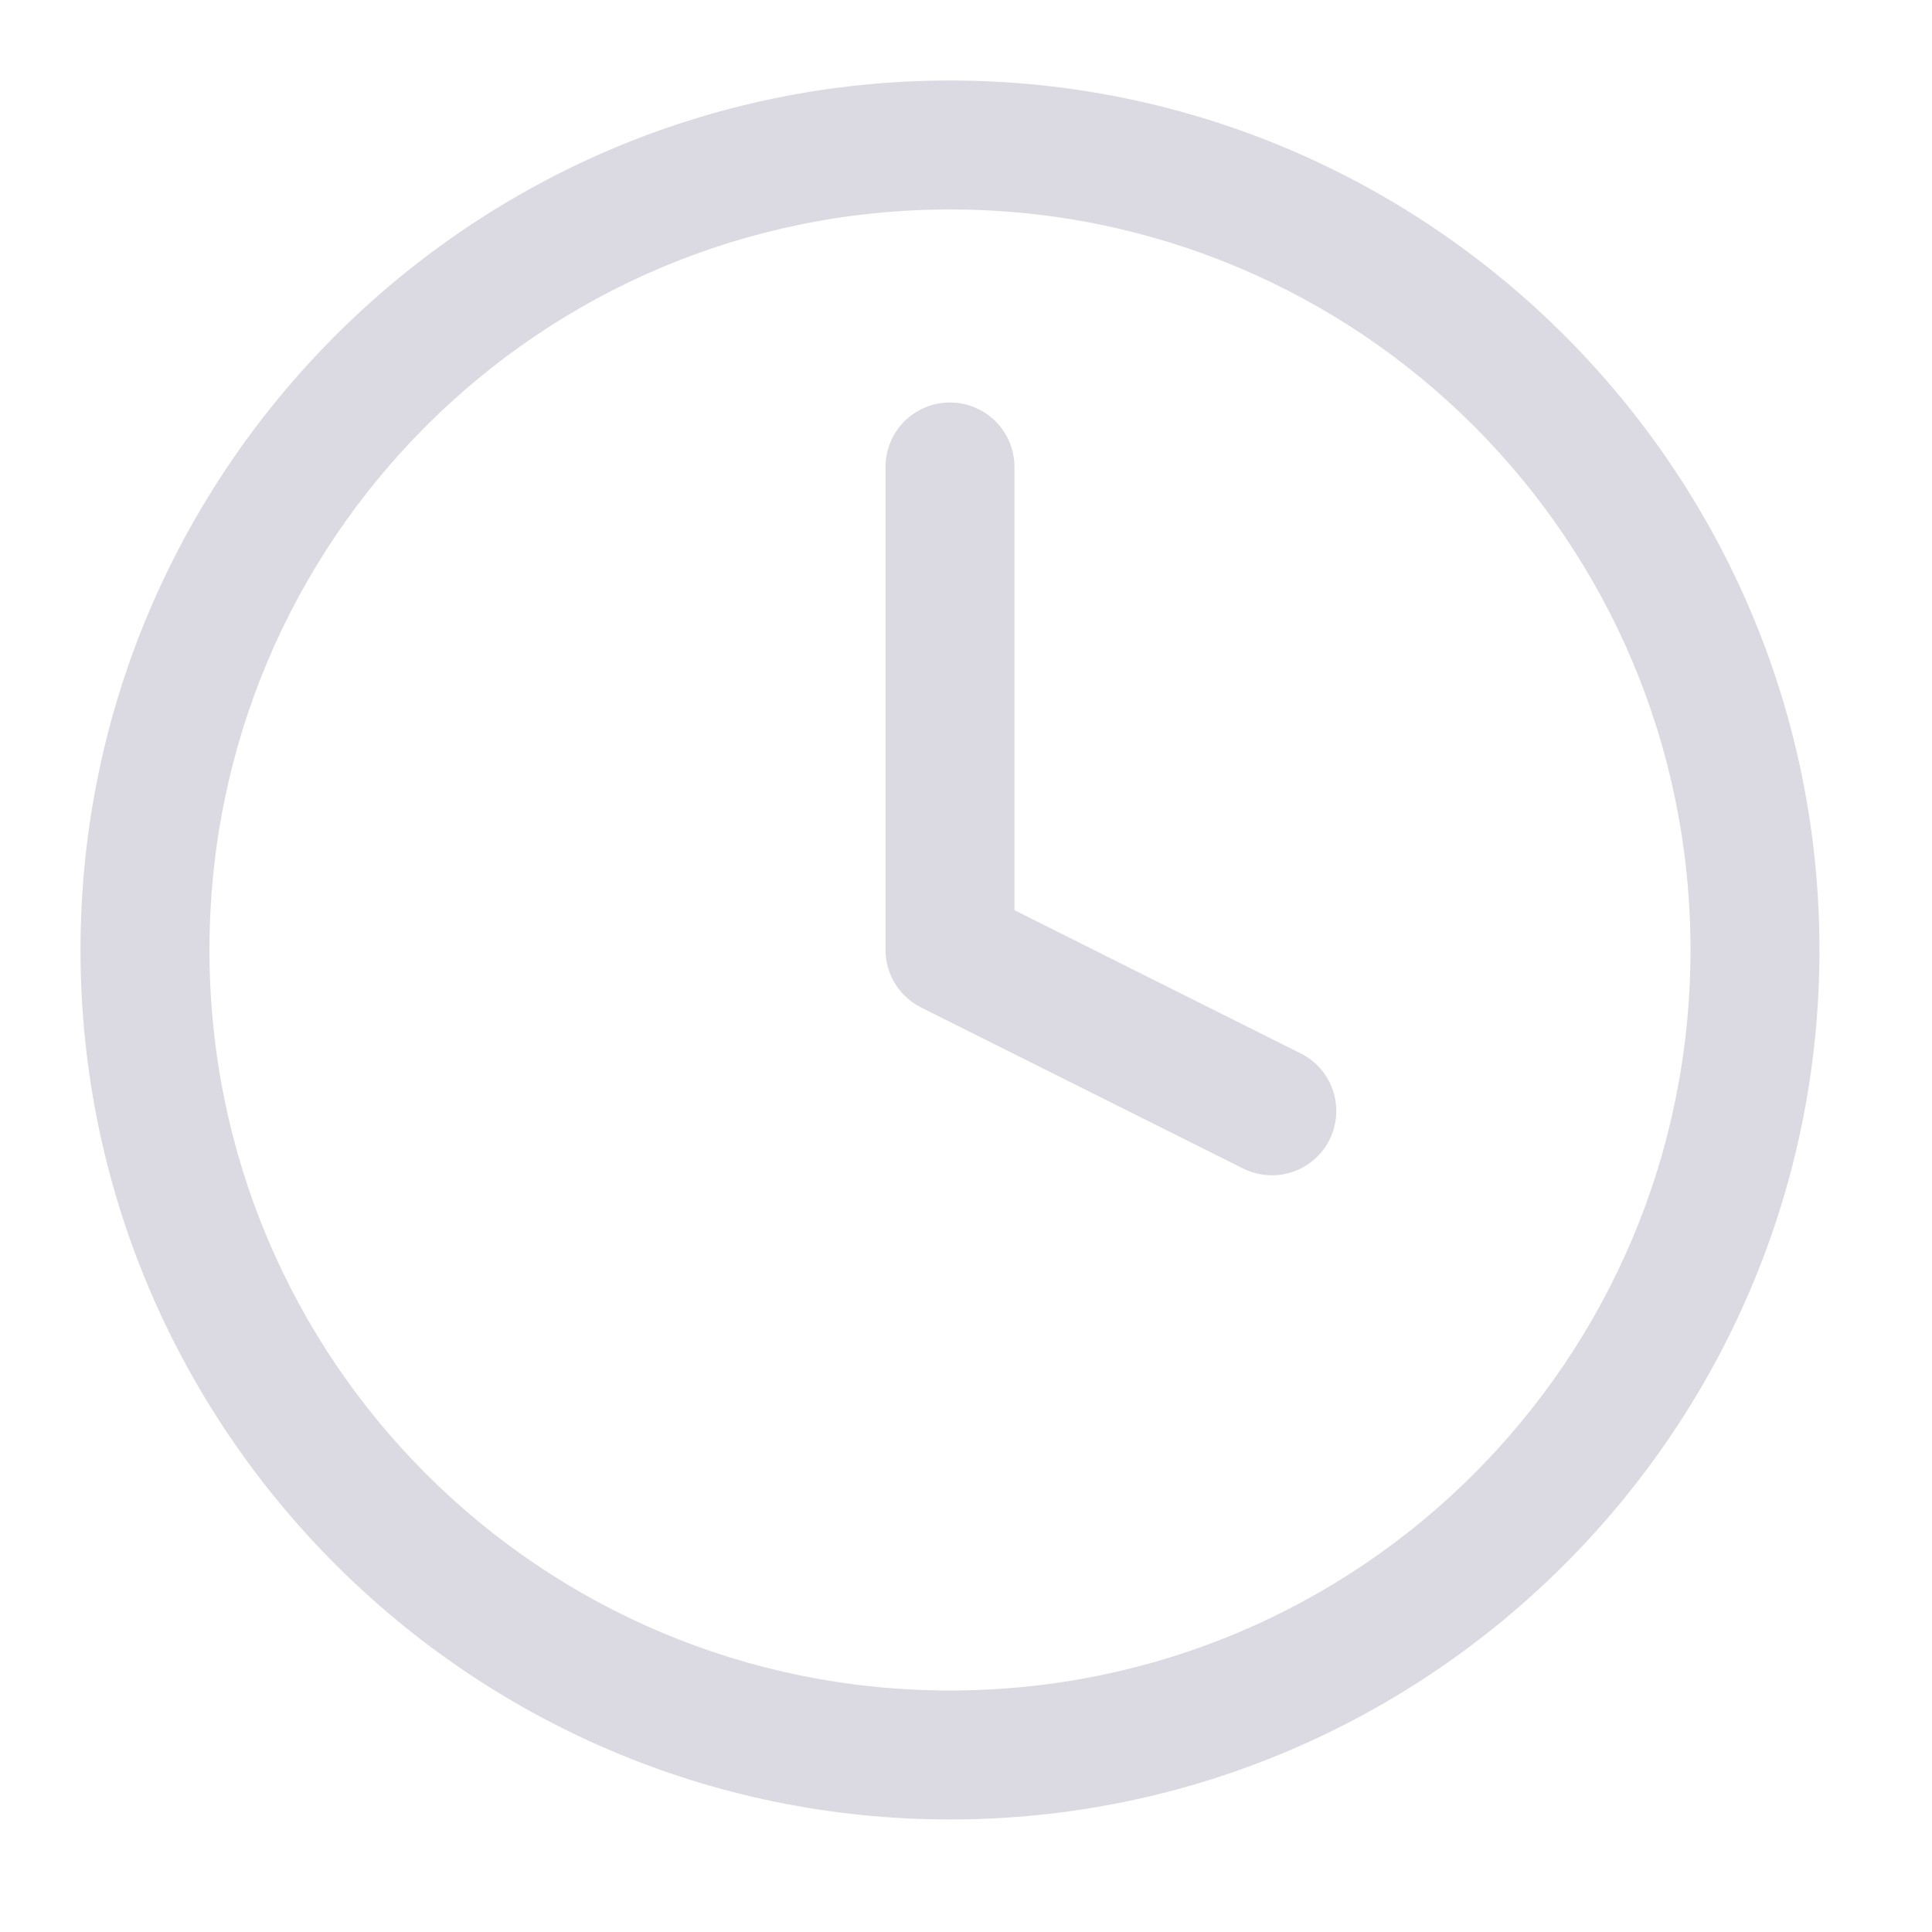
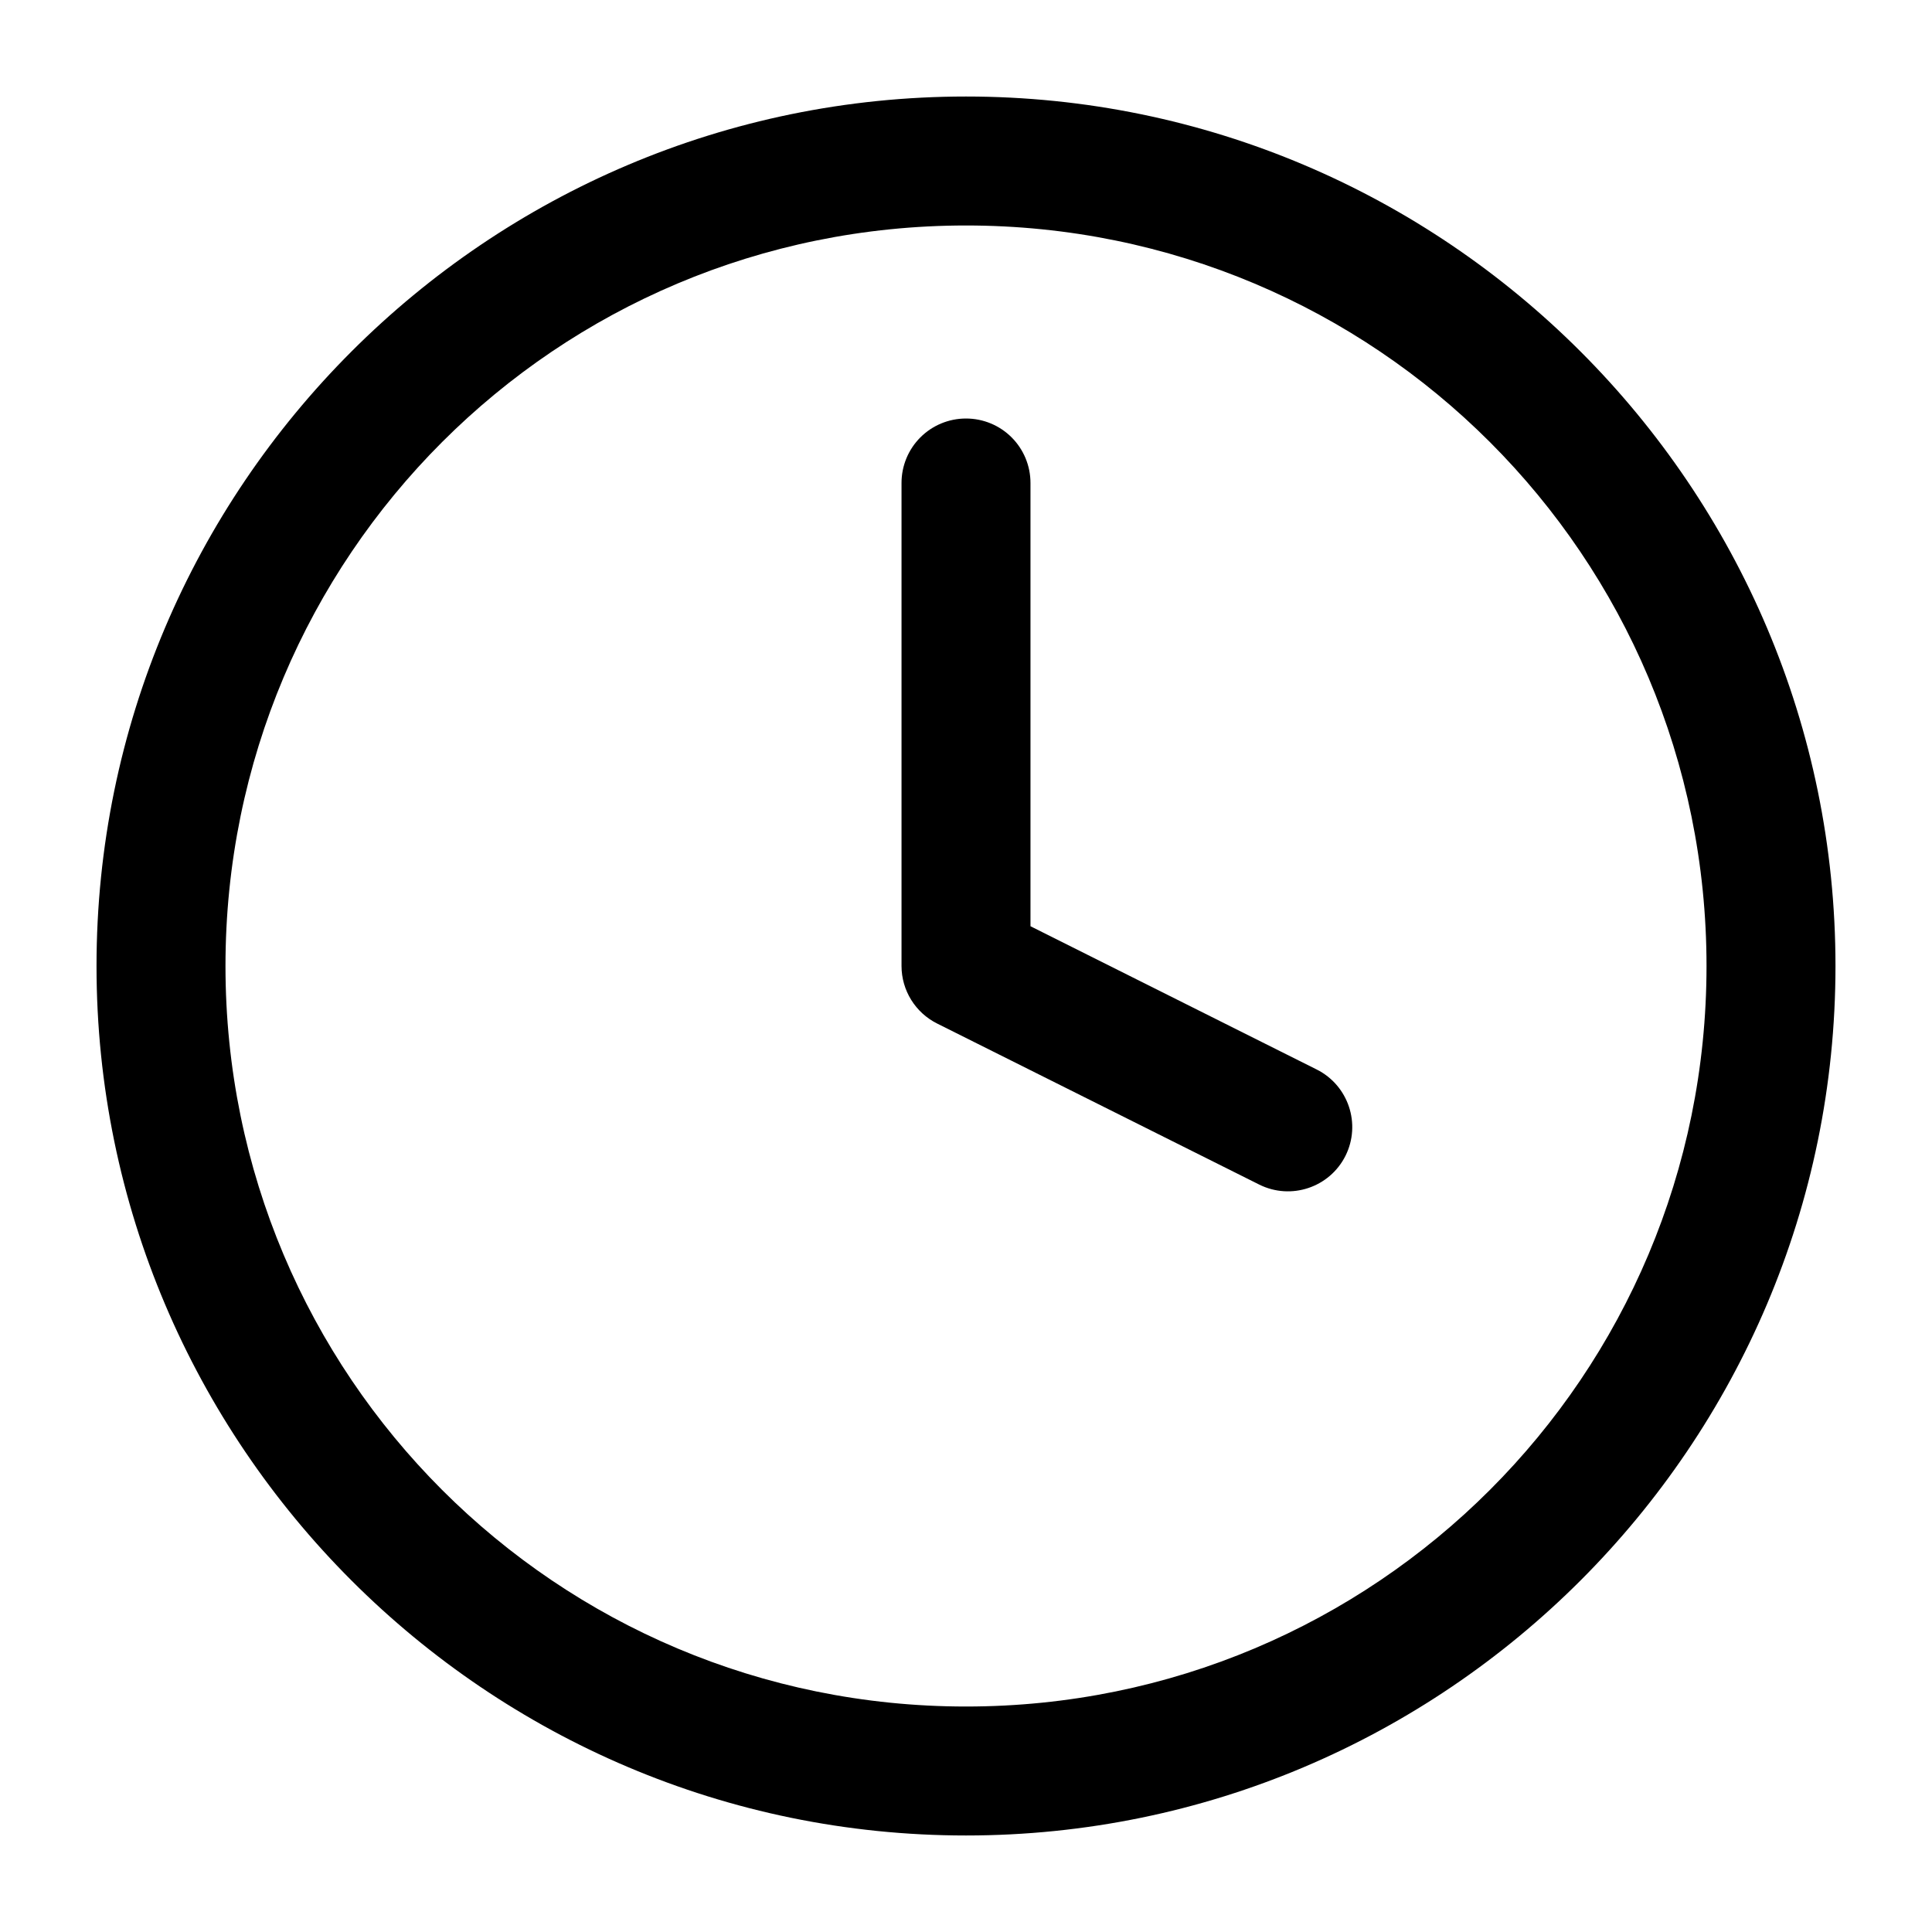
- <svg xmlns="http://www.w3.org/2000/svg" viewBox="0 0 24 24">
-   <path d="M11.801 1C5.846 1 1 5.846 1 11.801C1 17.756 5.846 22.602 11.801 22.602C17.756 22.602 22.602 17.756 22.602 11.801C22.602 5.846 17.756 1 11.801 1ZM11.801 2.602C16.891 2.602 21 6.71 21 11.801C21 16.891 16.891 21 11.801 21C6.71 21 2.602 16.891 2.602 11.801C2.602 6.71 6.71 2.602 11.801 2.602V2.602Z" fill="#DBDAE2" />
-   <path d="M11.801 5C11.696 5 11.591 5.021 11.494 5.061C11.397 5.101 11.309 5.16 11.234 5.234C11.16 5.309 11.101 5.397 11.061 5.494C11.021 5.591 11 5.696 11 5.801V11.801C11 11.949 11.042 12.095 11.12 12.221C11.198 12.347 11.31 12.449 11.443 12.516L15.443 14.516C15.633 14.61 15.852 14.626 16.053 14.559C16.254 14.492 16.421 14.348 16.516 14.158C16.61 13.969 16.626 13.749 16.559 13.548C16.492 13.347 16.348 13.181 16.158 13.086L12.602 11.307V5.801C12.602 5.696 12.581 5.591 12.541 5.494C12.501 5.397 12.442 5.309 12.367 5.234C12.293 5.16 12.205 5.101 12.107 5.061C12.01 5.021 11.906 5 11.801 5V5Z" fill="#DBDAE2" />
+ <svg xmlns="http://www.w3.org/2000/svg" viewBox="0 0 24 24" fill="none" version="1.1" id="svg6">
+   <defs id="defs10" />
+   <path id="path4" style="color:#000000;font-style:normal;font-variant:normal;font-weight:normal;font-stretch:normal;font-size:medium;line-height:normal;font-family:sans-serif;font-variant-ligatures:normal;font-variant-position:normal;font-variant-caps:normal;font-variant-numeric:normal;font-variant-alternates:normal;font-variant-east-asian:normal;font-feature-settings:normal;font-variation-settings:normal;text-indent:0;text-align:start;text-decoration:none;text-decoration-line:none;text-decoration-style:solid;text-decoration-color:#000000;letter-spacing:normal;word-spacing:normal;text-transform:none;writing-mode:lr-tb;direction:ltr;text-orientation:mixed;dominant-baseline:auto;baseline-shift:baseline;text-anchor:start;white-space:normal;shape-padding:0;shape-margin:0;inline-size:0;clip-rule:nonzero;display:inline;overflow:visible;visibility:visible;isolation:auto;mix-blend-mode:normal;color-interpolation:sRGB;color-interpolation-filters:linearRGB;solid-color:#000000;solid-opacity:1;vector-effect:none;fill:#000000;fill-opacity:1;fill-rule:nonzero;stroke:none;stroke-linecap:round;stroke-linejoin:round;stroke-miterlimit:4;stroke-dasharray:none;stroke-dashoffset:0;stroke-opacity:1;color-rendering:auto;image-rendering:auto;shape-rendering:auto;text-rendering:auto;enable-background:accumulate;stop-color:#000000;stop-opacity:1;opacity:1" d="M 12,5.199 A 0.8,0.8 0 0 0 11.199,6 v 6 a 0.8,0.8 0 0 0 0.443,0.715 l 4,2 a 0.8,0.8 0 0 0 1.072,-0.357 0.8,0.8 0 0 0 -0.357,-1.072 L 12.801,11.506 V 6 A 0.8,0.8 0 0 0 12,5.199 Z m 0,-4 C 6.045,1.199 1.199,6.045 1.199,12 1.199,17.955 6.045,22.801 12,22.801 17.955,22.801 22.801,17.955 22.801,12 22.801,6.045 17.955,1.199 12,1.199 Z m 0,1.602 c 5.09,0 9.199,4.109 9.199,9.199 0,5.09 -4.109,9.199 -9.199,9.199 C 6.91,21.199 2.801,17.09 2.801,12 2.801,6.91 6.91,2.801 12,2.801 Z" />
</svg>
